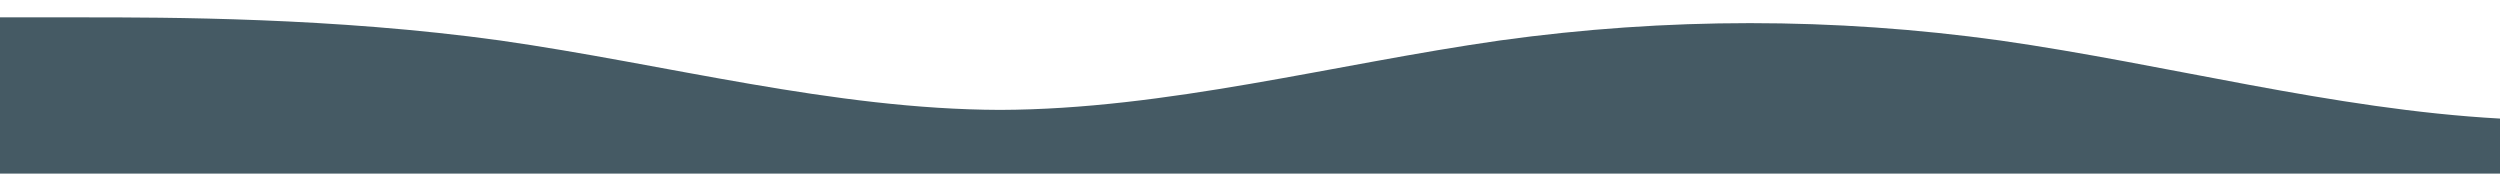
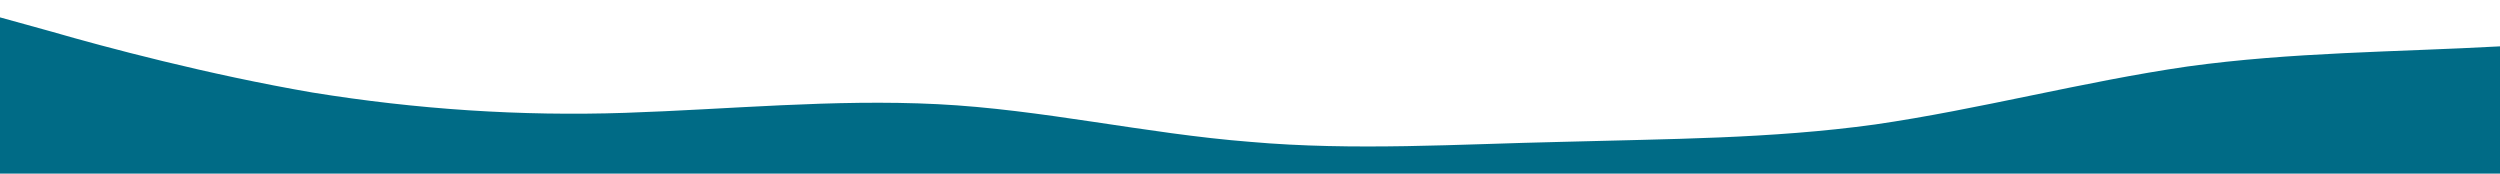
<svg xmlns="http://www.w3.org/2000/svg" id="wave" style="transform:rotate(0deg); transition: 0.3s" viewBox="0 0 1440 100" version="1.1">
  <defs>
    <linearGradient id="sw-gradient-0" x1="0" x2="0" y1="1" y2="0">
-       <stop stop-color="#455A64" offset="0%" />
-       <stop stop-color="#455A64" offset="100%" />
+       <stop stop-color="rgba(0, 107, 134, 1)" offset="0%" />
+       <stop stop-color="rgba(0, 107, 134, 1)" offset="100%" />
    </linearGradient>
  </defs>
-   <path style="transform:translate(0, 0px); opacity:1" fill="url(#sw-gradient-0)" d="M0,10L48,10C96,10,192,10,288,23.3C384,37,480,63,576,63.3C672,63,768,37,864,23.3C960,10,1056,10,1152,23.3C1248,37,1344,63,1440,68.3C1536,73,1632,57,1728,43.3C1824,30,1920,20,2016,23.3C2112,27,2208,43,2304,55C2400,67,2496,73,2592,63.3C2688,53,2784,27,2880,13.3C2976,0,3072,0,3168,6.7C3264,13,3360,27,3456,41.7C3552,57,3648,73,3744,78.3C3840,83,3936,77,4032,75C4128,73,4224,77,4320,80C4416,83,4512,87,4608,80C4704,73,4800,57,4896,45C4992,33,5088,27,5184,31.7C5280,37,5376,53,5472,65C5568,77,5664,83,5760,83.3C5856,83,5952,77,6048,76.7C6144,77,6240,83,6336,73.3C6432,63,6528,37,6624,28.3C6720,20,6816,30,6864,35L6912,40L6912,100L6864,100C6816,100,6720,100,6624,100C6528,100,6432,100,6336,100C6240,100,6144,100,6048,100C5952,100,5856,100,5760,100C5664,100,5568,100,5472,100C5376,100,5280,100,5184,100C5088,100,4992,100,4896,100C4800,100,4704,100,4608,100C4512,100,4416,100,4320,100C4224,100,4128,100,4032,100C3936,100,3840,100,3744,100C3648,100,3552,100,3456,100C3360,100,3264,100,3168,100C3072,100,2976,100,2880,100C2784,100,2688,100,2592,100C2496,100,2400,100,2304,100C2208,100,2112,100,2016,100C1920,100,1824,100,1728,100C1632,100,1536,100,1440,100C1344,100,1248,100,1152,100C1056,100,960,100,864,100C768,100,672,100,576,100C480,100,384,100,288,100C192,100,96,100,48,100L0,100Z" />
+   <path style="transform:translate(0, 0px); opacity:1" fill="url(#sw-gradient-0)" d="M0,10L30,18.3C60,27,120,43,180,53.3C240,63,300,67,360,65C420,63,480,57,540,60C600,63,660,77,720,81.7C780,87,840,83,900,81.7C960,80,1020,80,1080,71.7C1140,63,1200,47,1260,38.3C1320,30,1380,30,1440,26.7C1500,23,1560,17,1620,16.7C1680,17,1740,23,1800,23.3C1860,23,1920,17,1980,20C2040,23,2100,37,2160,50C2220,63,2280,77,2340,76.7C2400,77,2460,63,2520,55C2580,47,2640,43,2700,35C2760,27,2820,13,2880,10C2940,7,3000,13,3060,16.7C3120,20,3180,20,3240,20C3300,20,3360,20,3420,23.3C3480,27,3540,33,3600,41.7C3660,50,3720,60,3780,56.7C3840,53,3900,37,3960,38.3C4020,40,4080,60,4140,71.7C4200,83,4260,87,4290,88.3L4320,90L4320,100L4290,100C4260,100,4200,100,4140,100C4080,100,4020,100,3960,100C3900,100,3840,100,3780,100C3720,100,3660,100,3600,100C3540,100,3480,100,3420,100C3360,100,3300,100,3240,100C3180,100,3120,100,3060,100C3000,100,2940,100,2880,100C2820,100,2760,100,2700,100C2640,100,2580,100,2520,100C2460,100,2400,100,2340,100C2280,100,2220,100,2160,100C2100,100,2040,100,1980,100C1920,100,1860,100,1800,100C1740,100,1680,100,1620,100C1560,100,1500,100,1440,100C1380,100,1320,100,1260,100C1200,100,1140,100,1080,100C1020,100,960,100,900,100C840,100,780,100,720,100C660,100,600,100,540,100C480,100,420,100,360,100C300,100,240,100,180,100C120,100,60,100,30,100L0,100Z" />
</svg>
